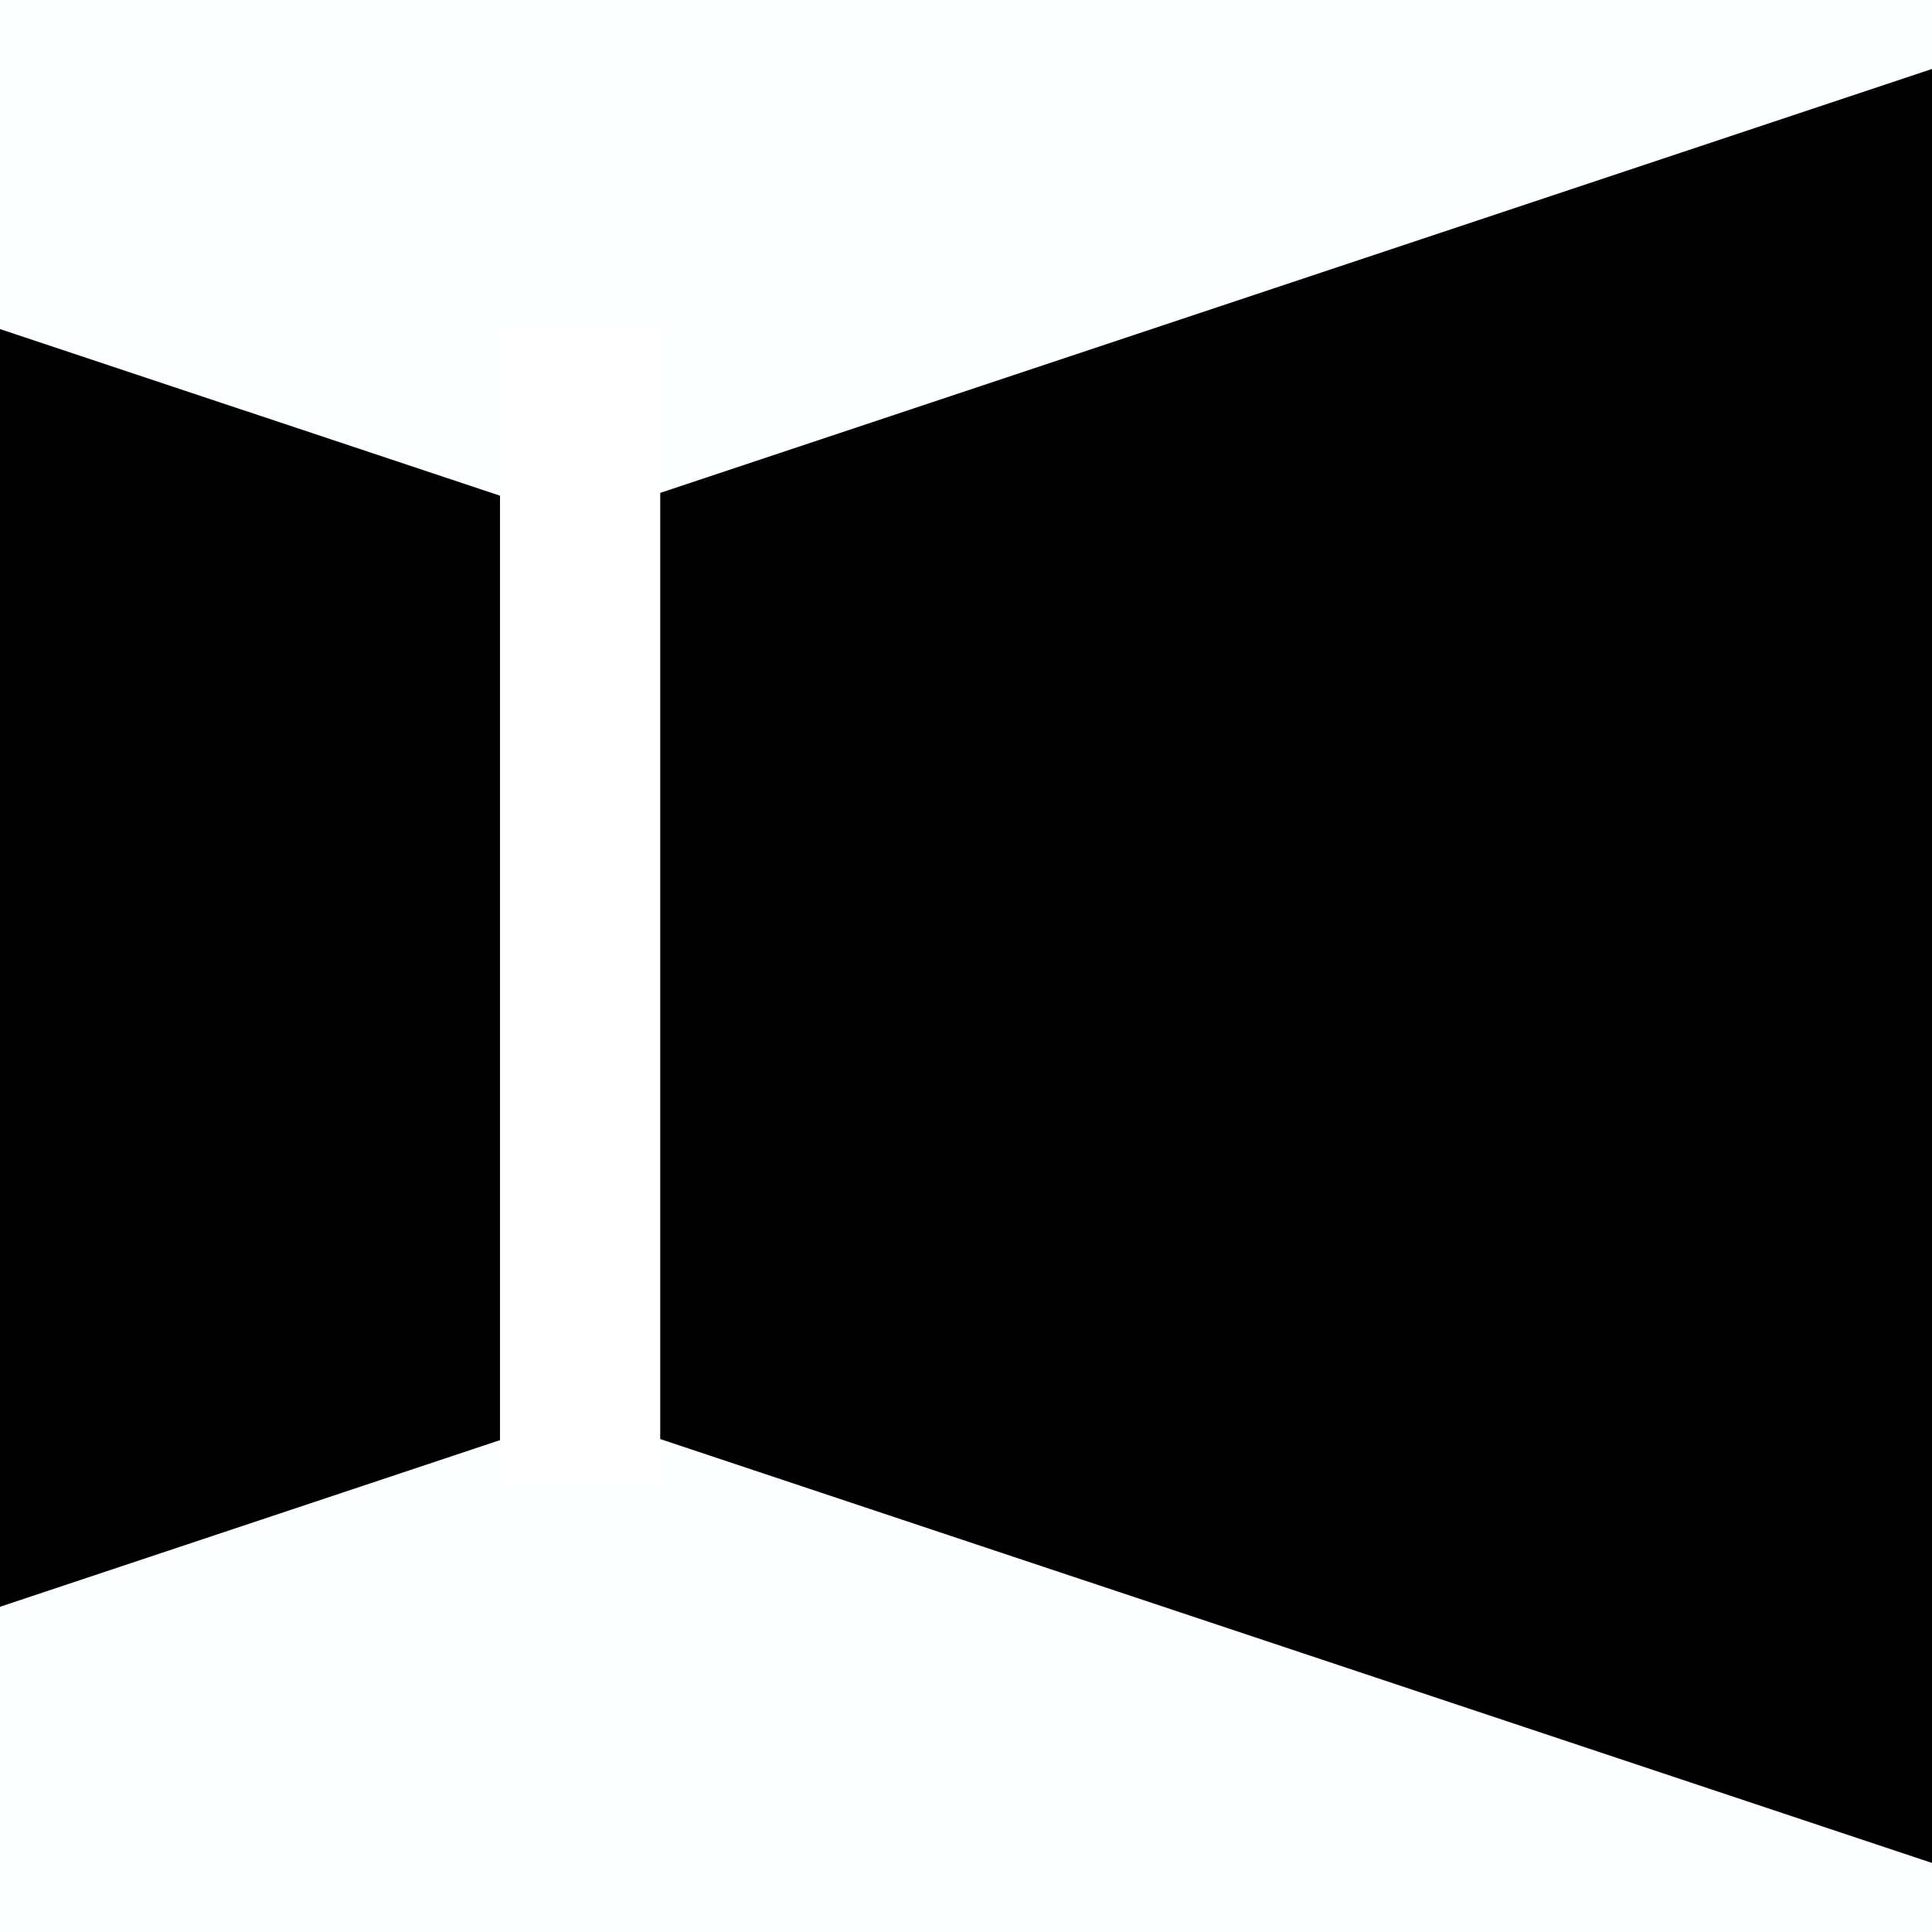
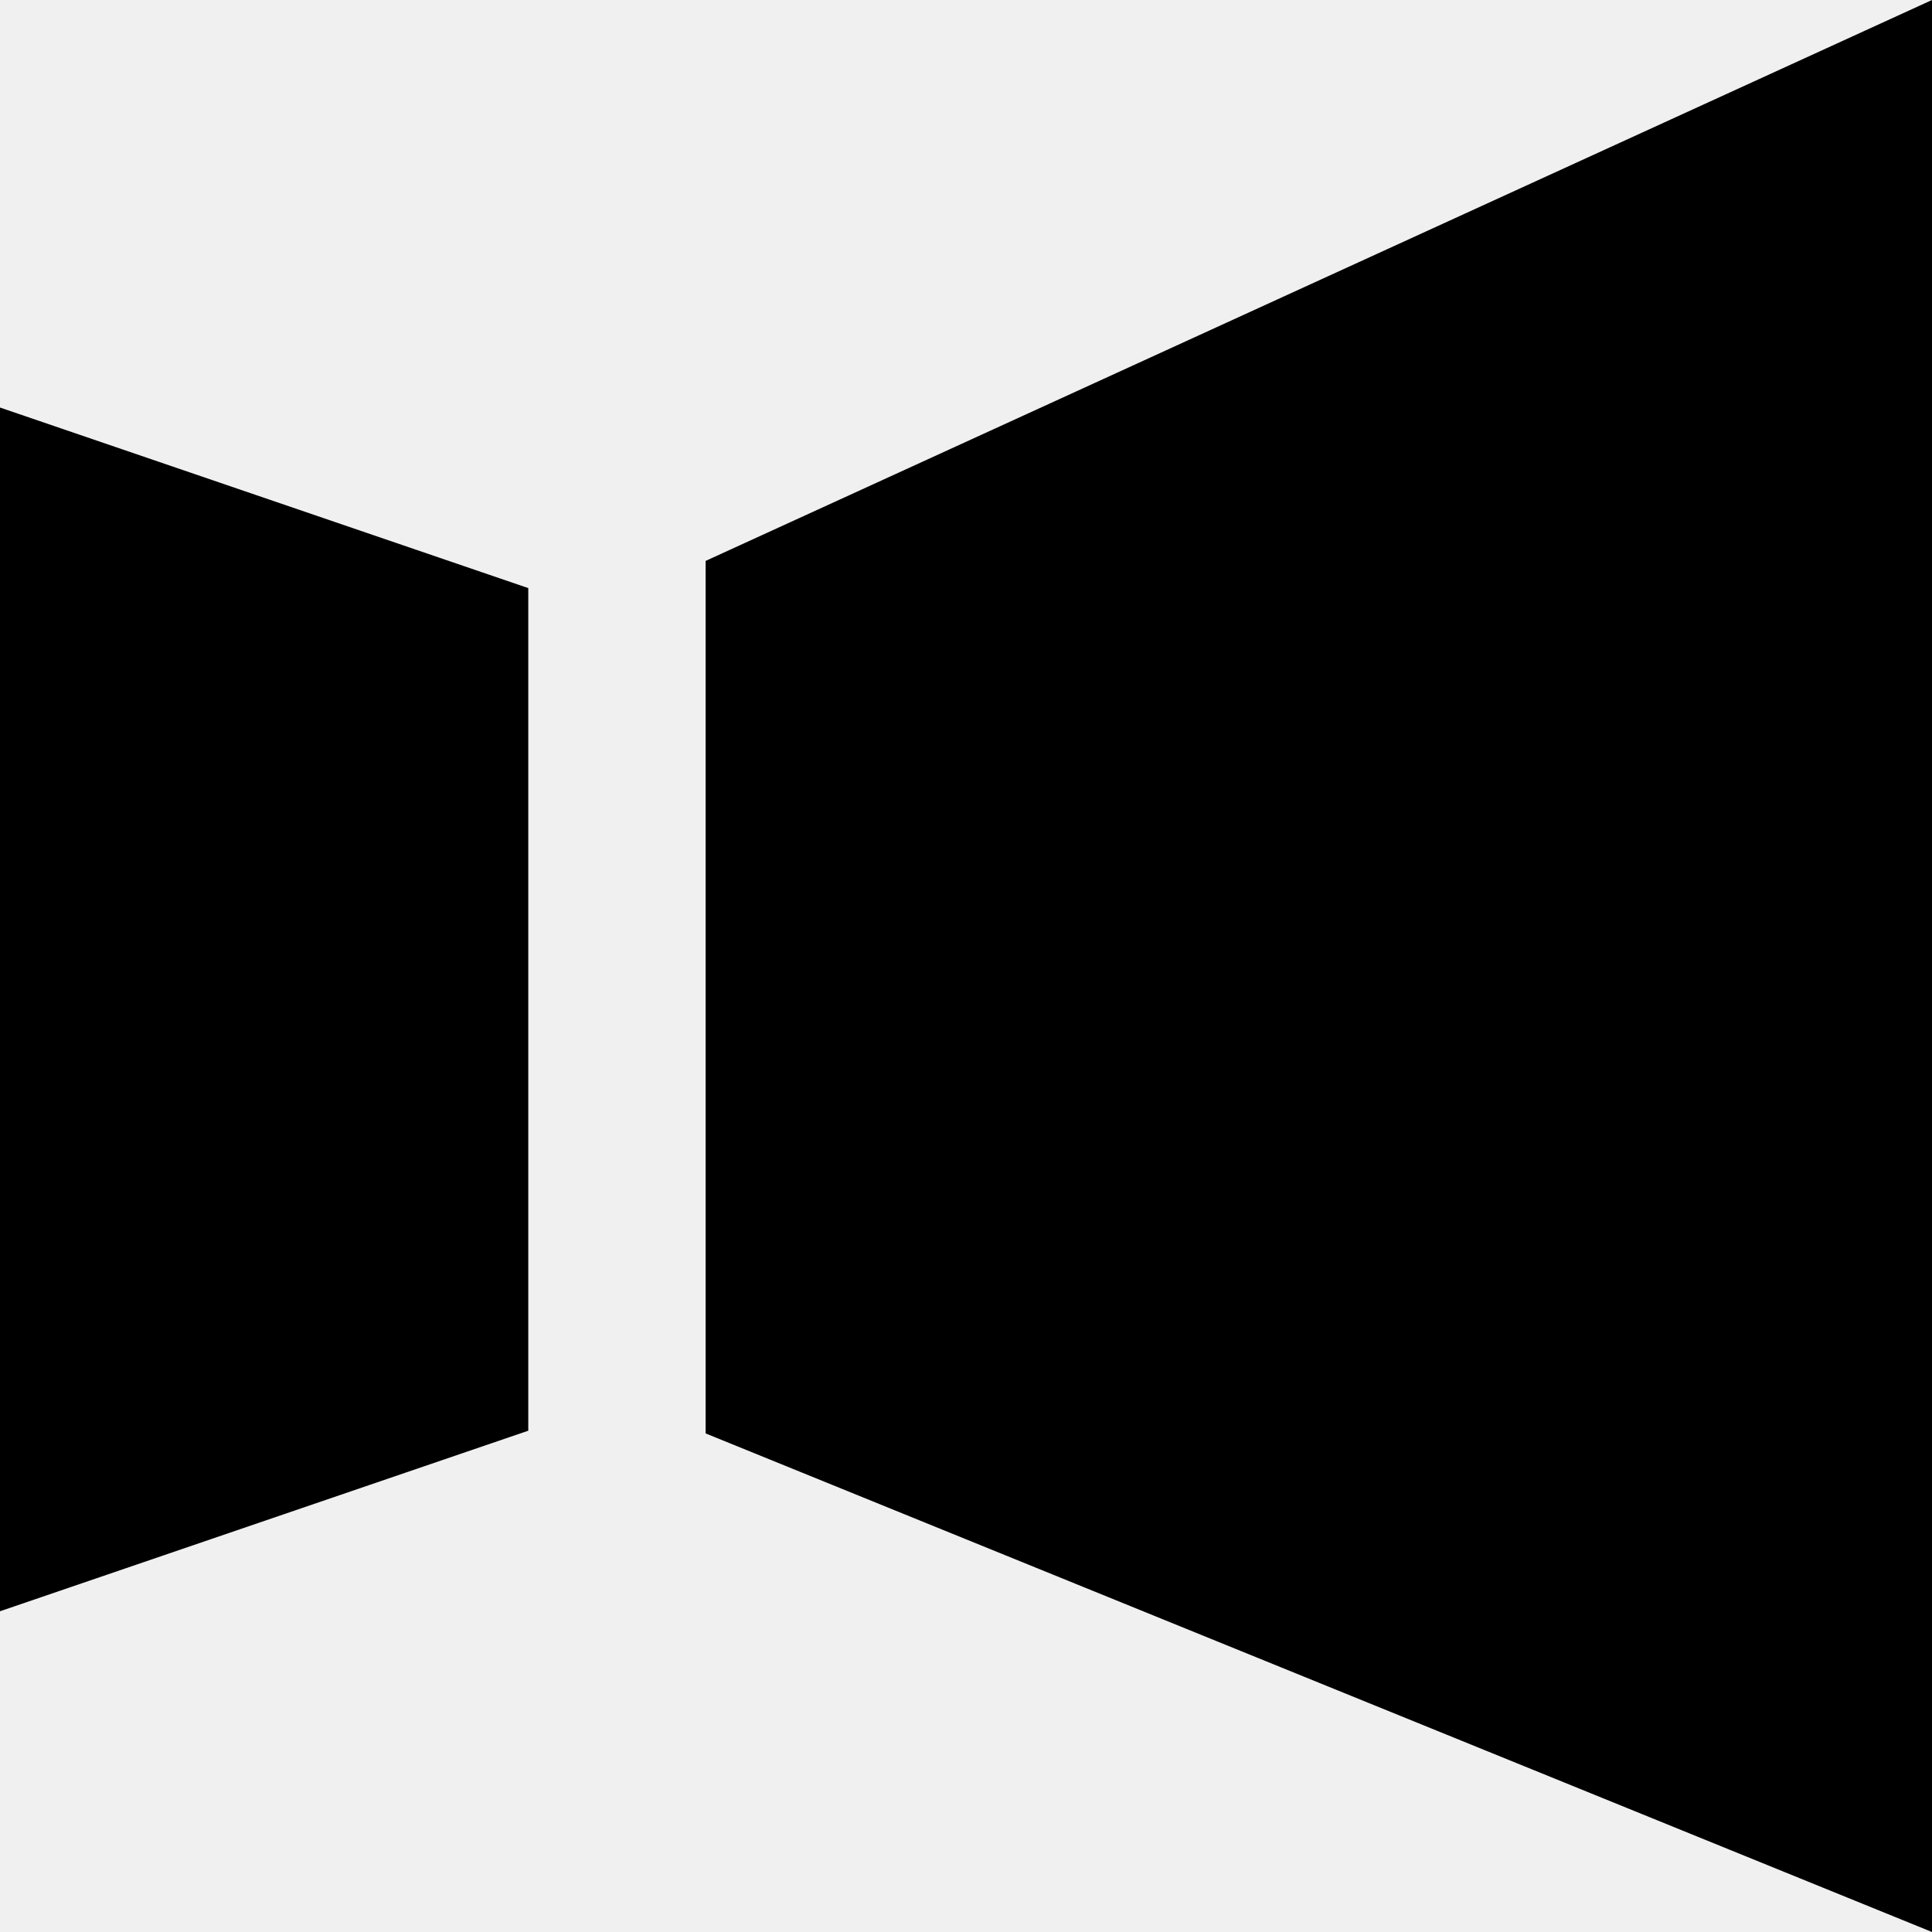
- <svg xmlns="http://www.w3.org/2000/svg" width="500" zoomAndPan="magnify" viewBox="0 0 375 375" height="500" preserveAspectRatio="xMidYMid meet" version="1.2">
+ <svg xmlns="http://www.w3.org/2000/svg" width="512" height="512" viewBox="0 0 512 512" fill="none">
+   <g clip-path="url(#clip0_345_2)">
+     <path d="M0 108L140 155.85V379.15L0 427V108Z" fill="black" />
+     <path d="M512 0L187 148.645V379.871L512 512V0Z" fill="black" />
+   </g>
  <defs>
-     <clipPath id="d32f3e5de4">
-       <path d="M 112.609 13.098 L 375 13.098 L 375 361.605 L 112.609 361.605 Z M 112.609 13.098 " />
-     </clipPath>
-     <clipPath id="6a01bbe44c">
-       <path d="M 112.609 274.137 L 112.609 100.844 L 375.016 13.375 L 375.016 361.605 Z M 112.609 274.137 " />
-     </clipPath>
-     <clipPath id="859d77146c">
-       <path d="M 0 63.867 L 112.578 63.867 L 112.578 311.918 L 0 311.918 Z M 0 63.867 " />
-     </clipPath>
-     <clipPath id="93a24d3b62">
-       <path d="M 112.578 101.395 L 112.578 274.348 L -0.012 311.879 L -0.012 63.867 Z M 112.578 101.395 " />
+     <clipPath id="clip0_345_2">
+       <rect width="512" height="512" fill="white" />
    </clipPath>
  </defs>
-   <g id="3a9526b029">
-     <rect x="0" width="375" y="0" height="375" style="fill:#ffffff;fill-opacity:1;stroke:none;" />
-     <rect x="0" width="375" y="0" height="375" style="fill:#feffff;fill-opacity:1;stroke:none;" />
-     <g clip-rule="nonzero" clip-path="url(#d32f3e5de4)">
-       <g clip-rule="nonzero" clip-path="url(#6a01bbe44c)">
-         <path style=" stroke:none;fill-rule:nonzero;fill:#000000;fill-opacity:1;" d="M 112.609 361.605 L 112.609 13.098 L 375.016 13.098 L 375.016 361.605 Z M 112.609 361.605 " />
-       </g>
-     </g>
-     <g clip-rule="nonzero" clip-path="url(#859d77146c)">
-       <g clip-rule="nonzero" clip-path="url(#93a24d3b62)">
-         <path style=" stroke:none;fill-rule:nonzero;fill:#000000;fill-opacity:1;" d="M 112.578 63.867 L 112.578 311.918 L -0.012 311.918 L -0.012 63.867 Z M 112.578 63.867 " />
-       </g>
-     </g>
-     <path style="fill:none;stroke-width:10;stroke-linecap:butt;stroke-linejoin:miter;stroke:#ffffff;stroke-opacity:1;stroke-miterlimit:4;" d="M -0 5.001 L 72.021 5.001 " transform="matrix(0,-3.109707,3.109707,0,97.04753,287.8472)" />
-   </g>
</svg>
